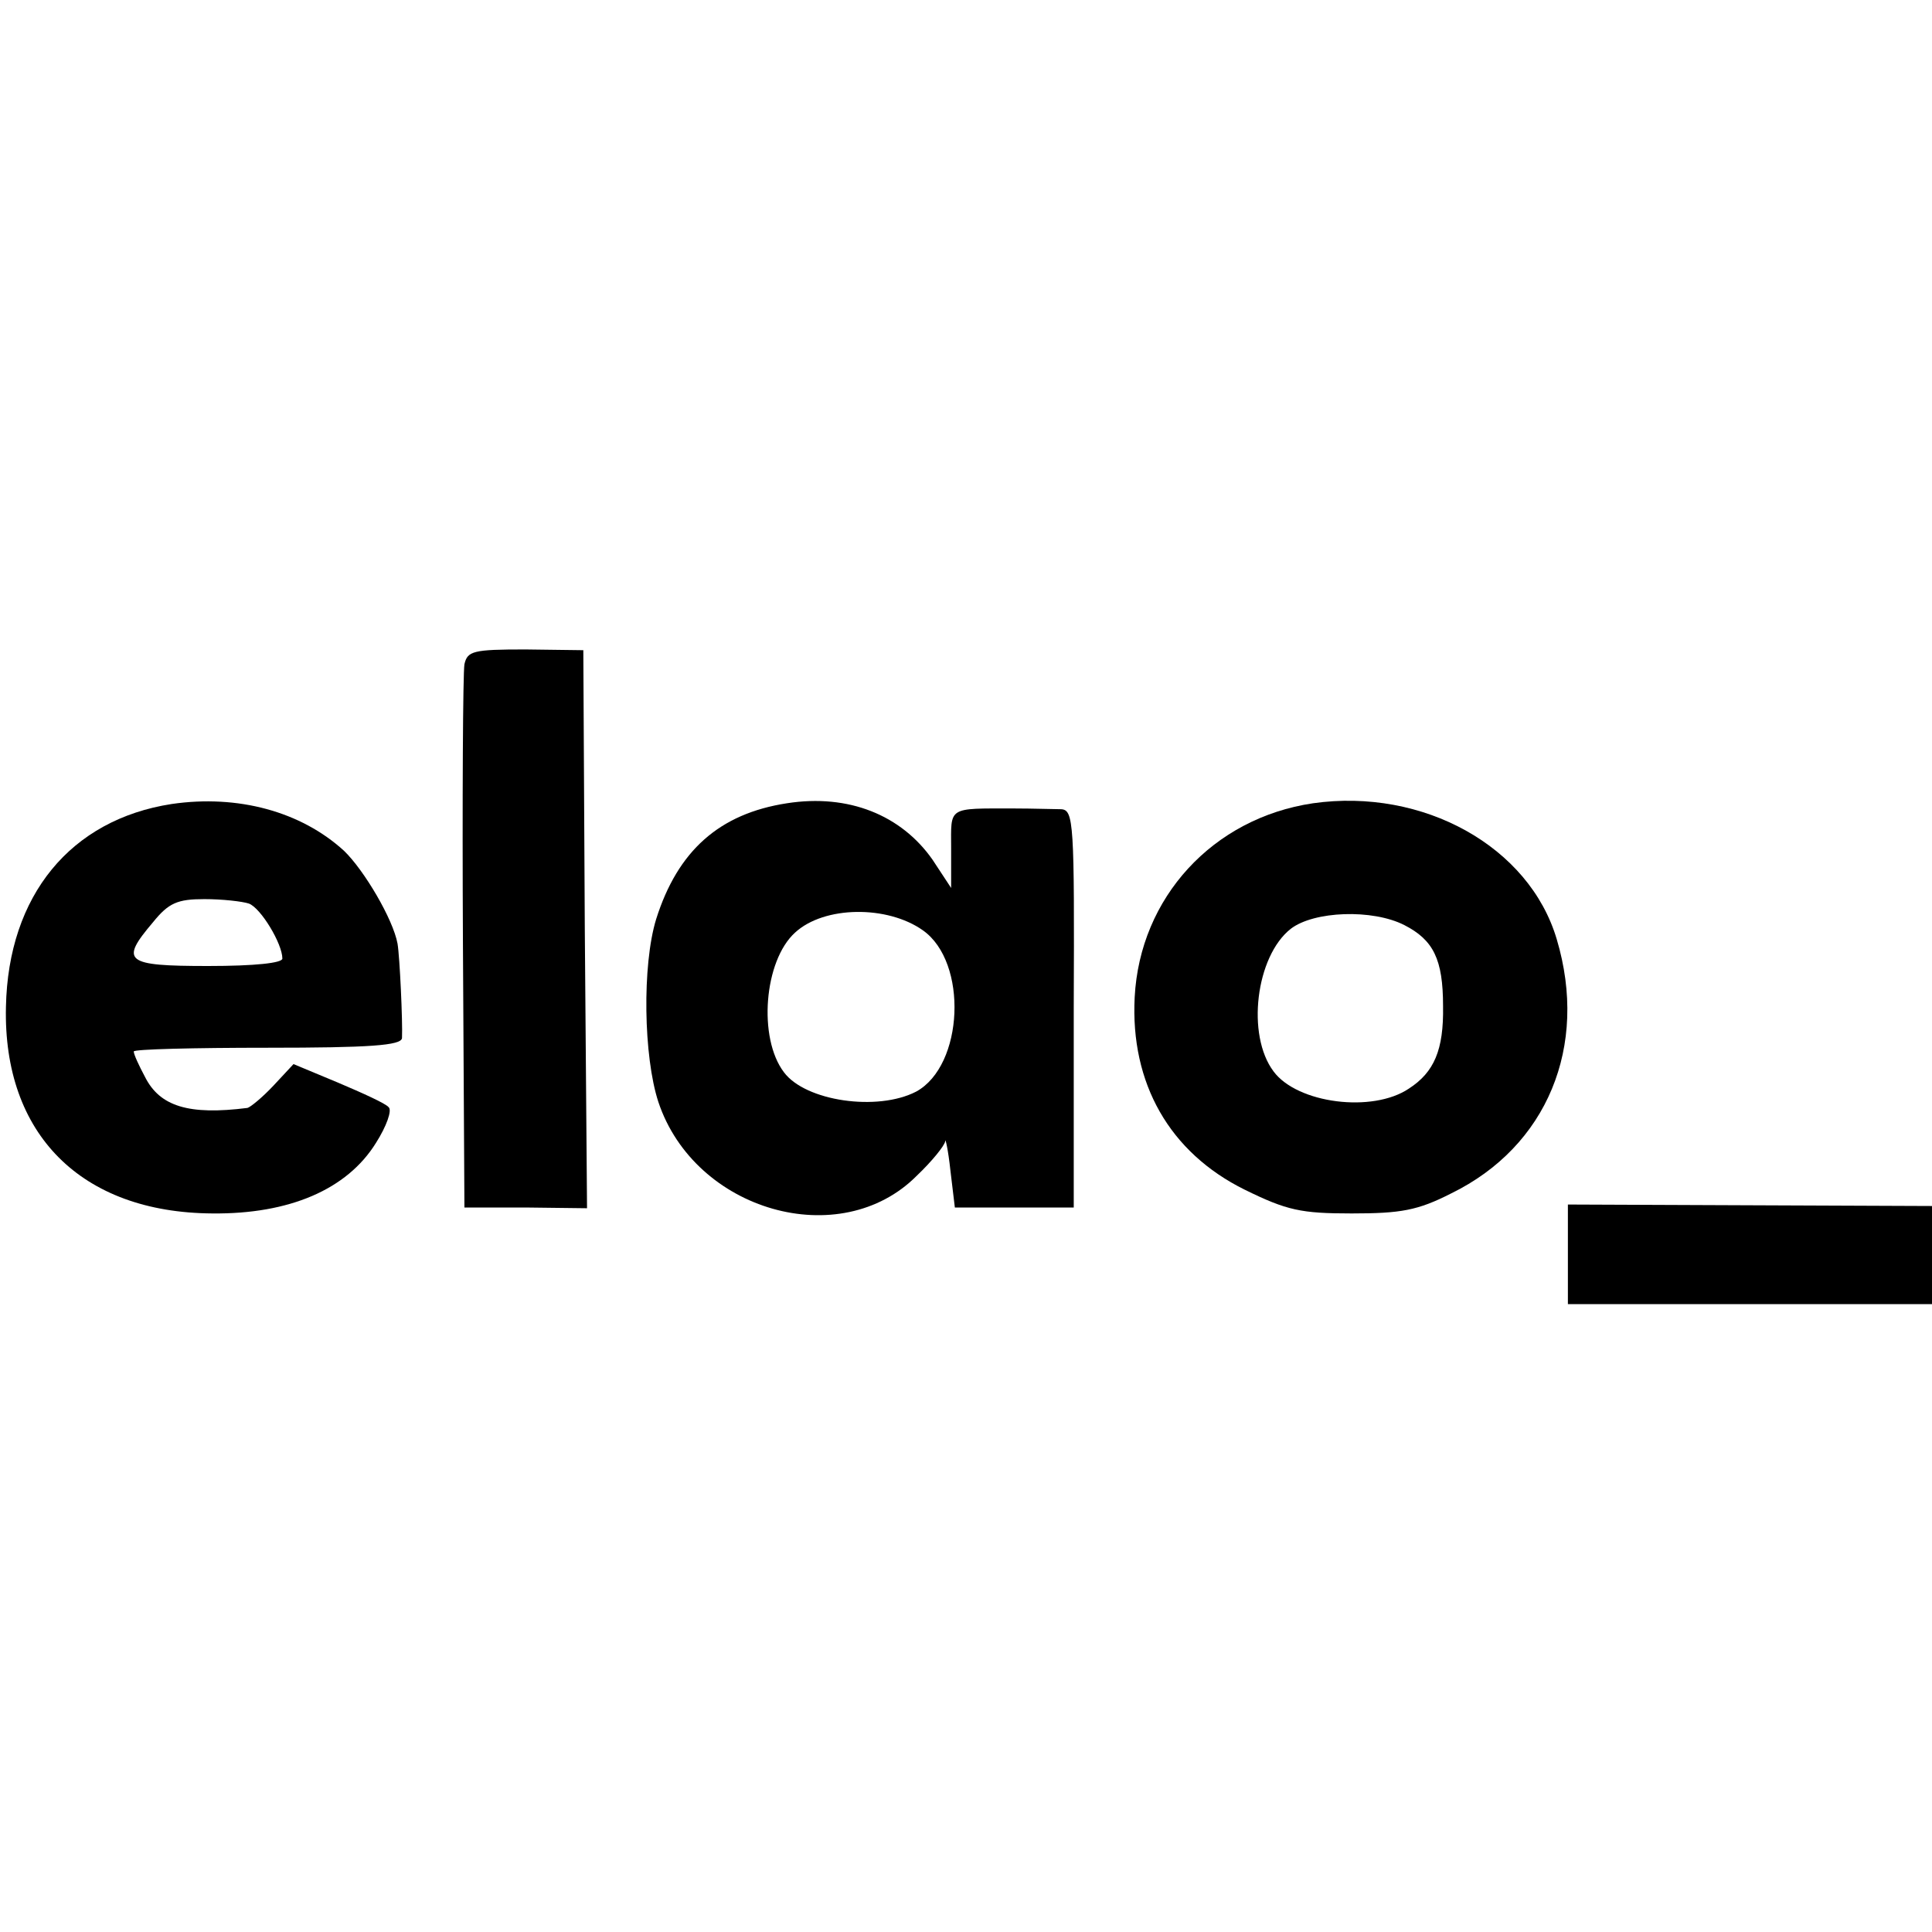
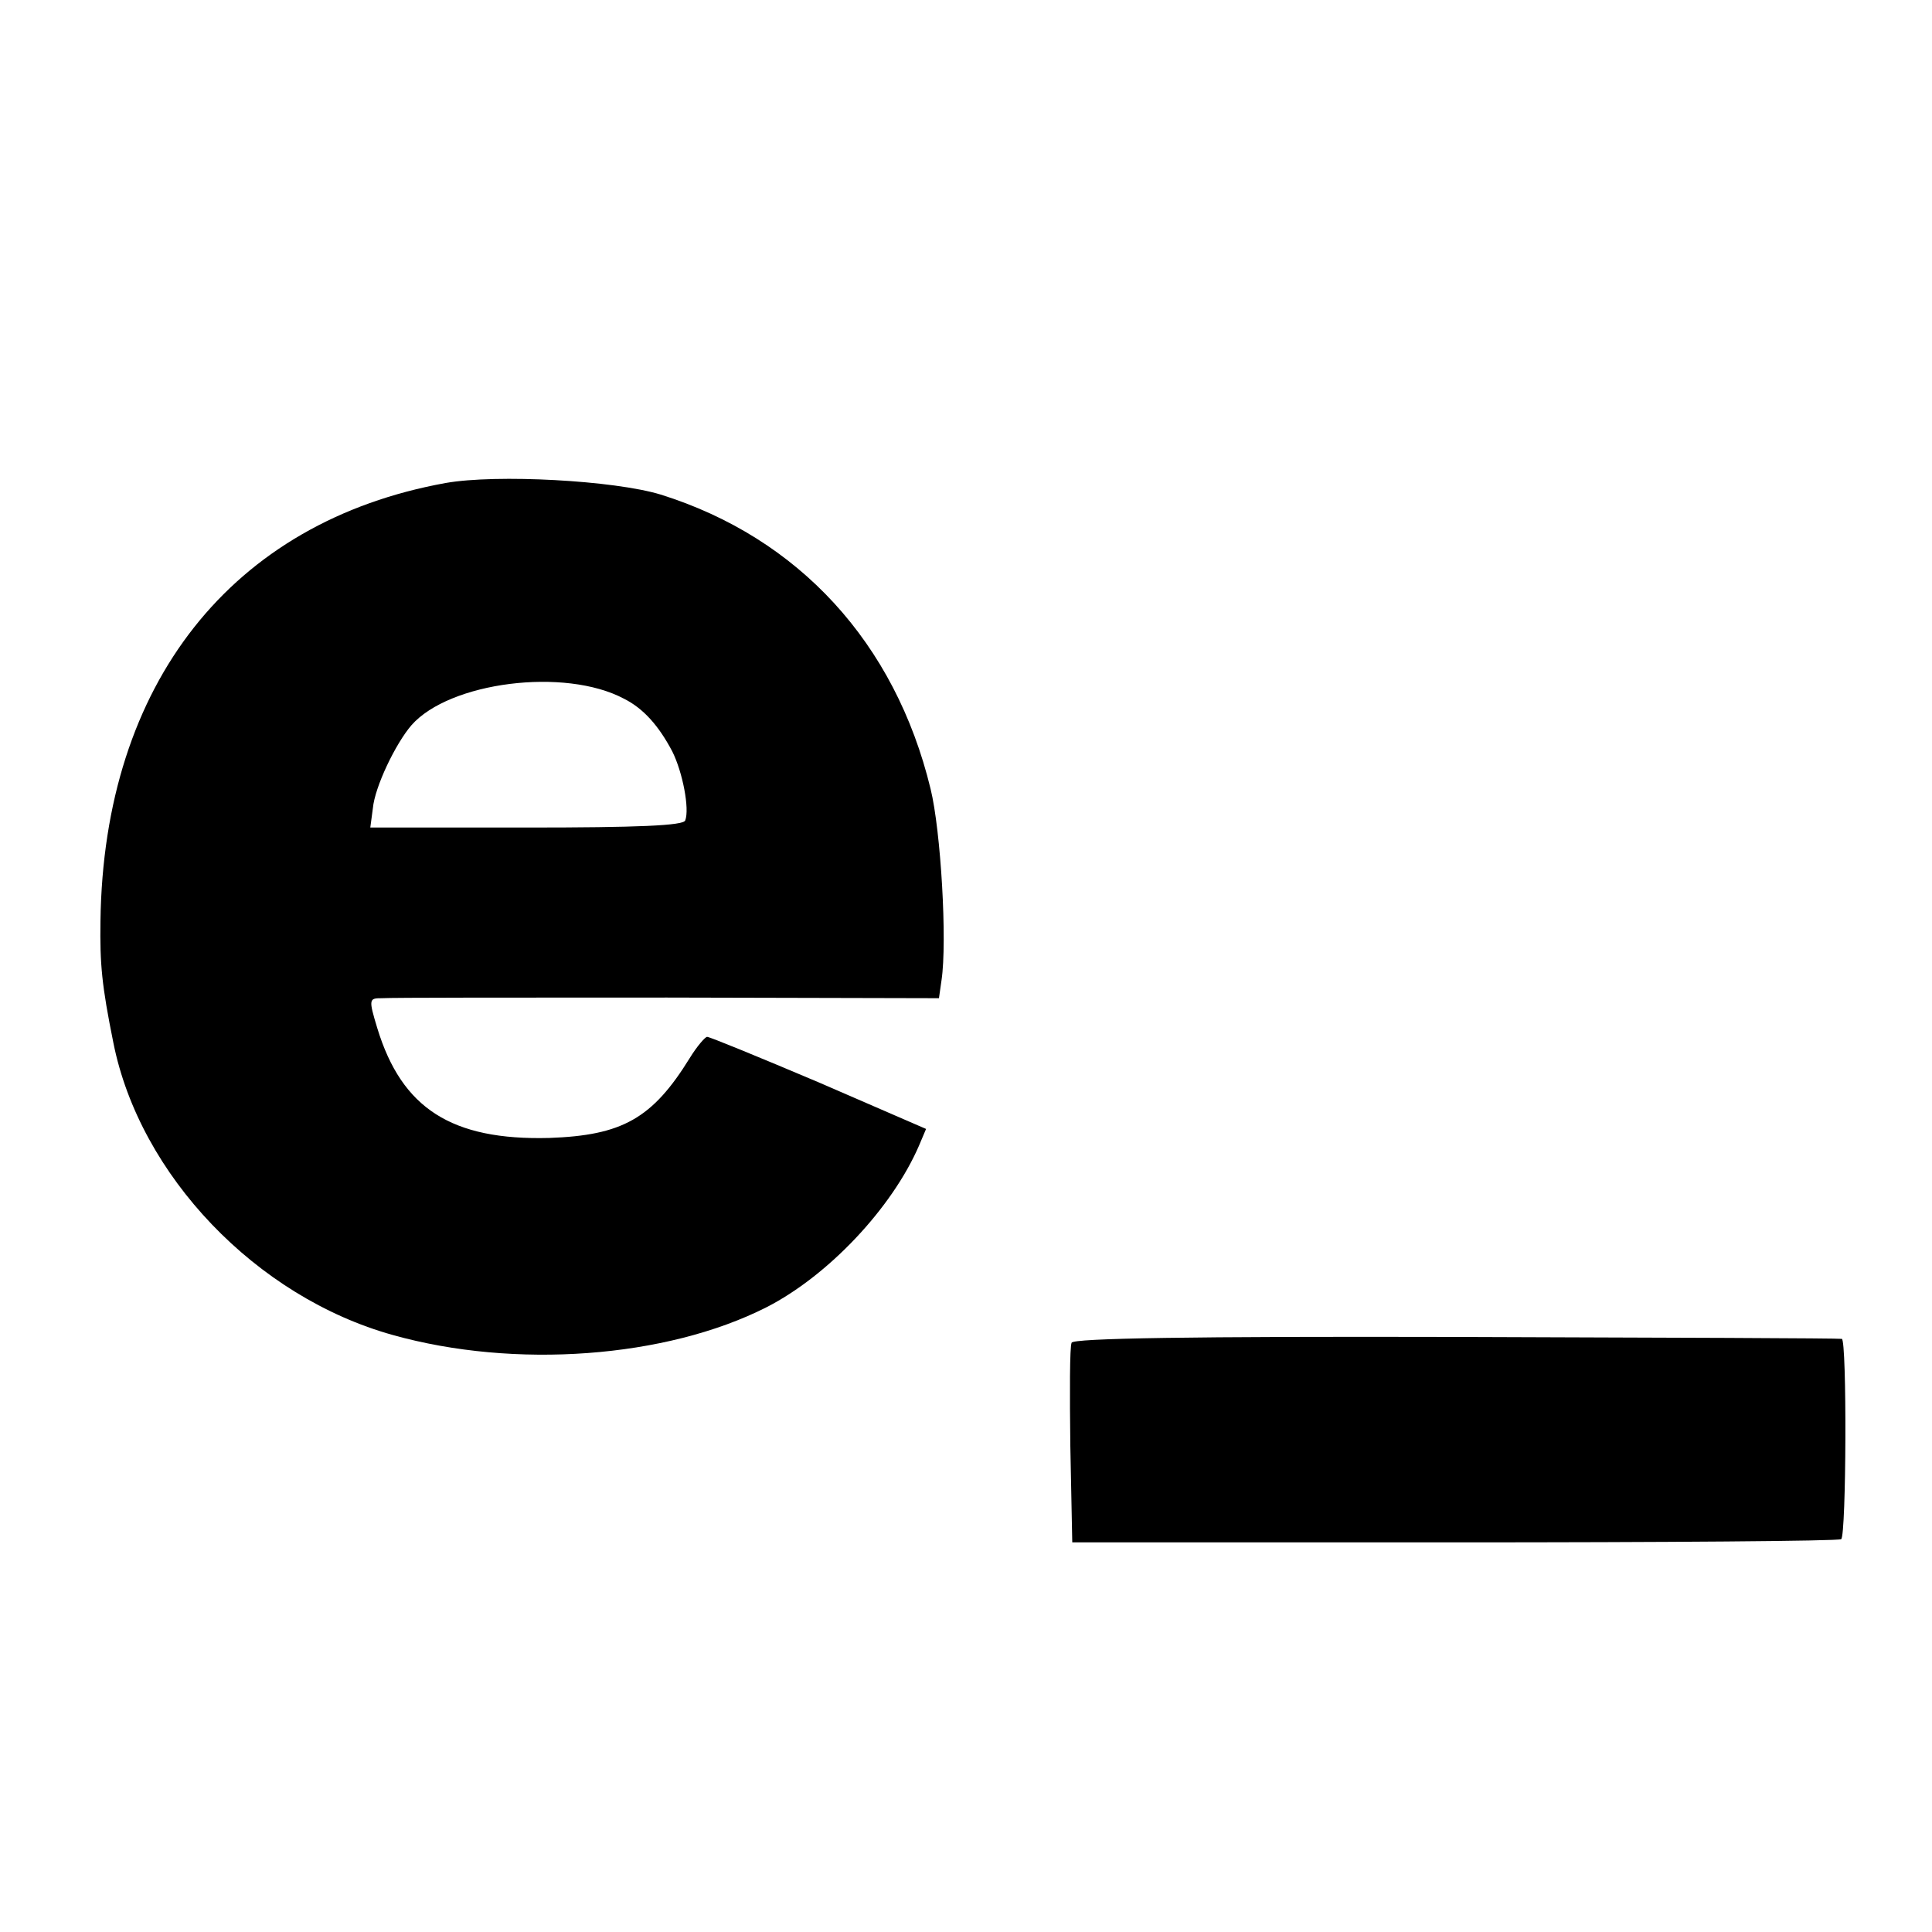
- <svg xmlns="http://www.w3.org/2000/svg" version="1.0" width="260pt" height="260pt" viewBox="0 0 260 260" preserveAspectRatio="xMidYMid meet">
-   <g transform="translate(0,260) scale(0.1,-0.1)" fill="#000000" stroke="none">
-     <path d="M625 1706 c-2 -12 -3 -181 -2 -376 l2 -355 82 0 83 -1 -3 376 -2 375 -78 1 c-70 0 -78 -2 -82 -20z" />
-     <path d="M231 1518 c-136 -21 -220 -123 -223 -273 -4 -171 101 -277 278 -278 103 -1 181 32 220 95 14 22 22 44 17 48 -4 5 -35 19 -68 33 l-60 25 -27 -29 c-15 -16 -31 -29 -35 -30 -79 -10 -118 2 -138 42 -8 15 -15 30 -15 34 0 3 81 5 180 5 137 0 180 3 181 13 1 22 -3 109 -6 127 -6 33 -45 99 -72 125 -58 53 -143 76 -232 63z m104 -134 c16 -6 45 -54 45 -74 0 -6 -37 -10 -100 -10 -112 0 -119 6 -74 59 21 26 33 31 69 31 24 0 51 -3 60 -6z" />
-     <path d="M1059 1519 c-91 -14 -147 -64 -176 -156 -19 -62 -17 -185 3 -246 49 -147 245 -203 348 -99 20 19 37 40 38 46 0 6 4 -11 7 -39 l6 -50 80 0 80 0 0 268 c1 250 0 267 -17 268 -10 0 -38 1 -63 1 -91 0 -85 3 -85 -54 l0 -53 -25 38 c-42 60 -113 89 -196 76z m183 -171 c61 -43 55 -182 -9 -217 -52 -27 -149 -13 -178 26 -35 46 -27 150 15 188 39 36 124 37 172 3z" />
-     <path d="M1767 1519 c-135 -20 -233 -127 -240 -261 -6 -116 47 -209 148 -259 57 -28 76 -32 144 -32 66 0 89 4 134 27 129 63 185 198 142 342 -37 125 -180 204 -328 183z m123 -164 c39 -20 52 -46 52 -109 1 -59 -12 -89 -46 -111 -49 -33 -150 -20 -182 23 -37 49 -24 155 23 192 31 24 110 27 153 5z" />
-     <path d="M2110 912 l0 -67 245 0 245 0 0 66 0 66 -245 1 -245 1 0 -67z" />
+ <svg xmlns="http://www.w3.org/2000/svg" version="1.0" width="300pt" height="300pt" viewBox="0 0 300 300" preserveAspectRatio="xMidYMid meet">
+   <g transform="translate(0,300) scale(0.1,-0.1)" fill="#000000" stroke="none">
+     <path d="M692 2250 c-332 -60 -531 -311 -536 -680 -1 -67 2 -100 20 -189 41 -206 222 -395 434 -454 189 -53 424 -36 580 43 96 49 195 154 237 251 l11 26 -166 72 c-92 39 -170 71 -174 71 -3 0 -16 -15 -27 -33 -58 -94 -105 -120 -218 -124 -152 -4 -229 46 -267 170 -14 46 -13 47 7 47 12 1 212 1 443 1 l422 -1 4 28 c9 60 -1 232 -17 297 -55 227 -205 390 -419 457 -72 22 -255 32 -334 18z m277 -335 c30 -15 54 -42 75 -82 16 -32 27 -89 20 -107 -3 -8 -73 -11 -247 -11 l-242 0 4 30 c3 33 35 100 60 129 59 67 238 90 330 41z" />
+     <path d="M1664 915 c-3 -6 -3 -78 -2 -160 l3 -150 593 0 c327 0 597 2 601 5 8 6 9 309 1 311 -3 1 -272 2 -599 3 -411 1 -595 -2 -597 -9z" />
  </g>
</svg>
